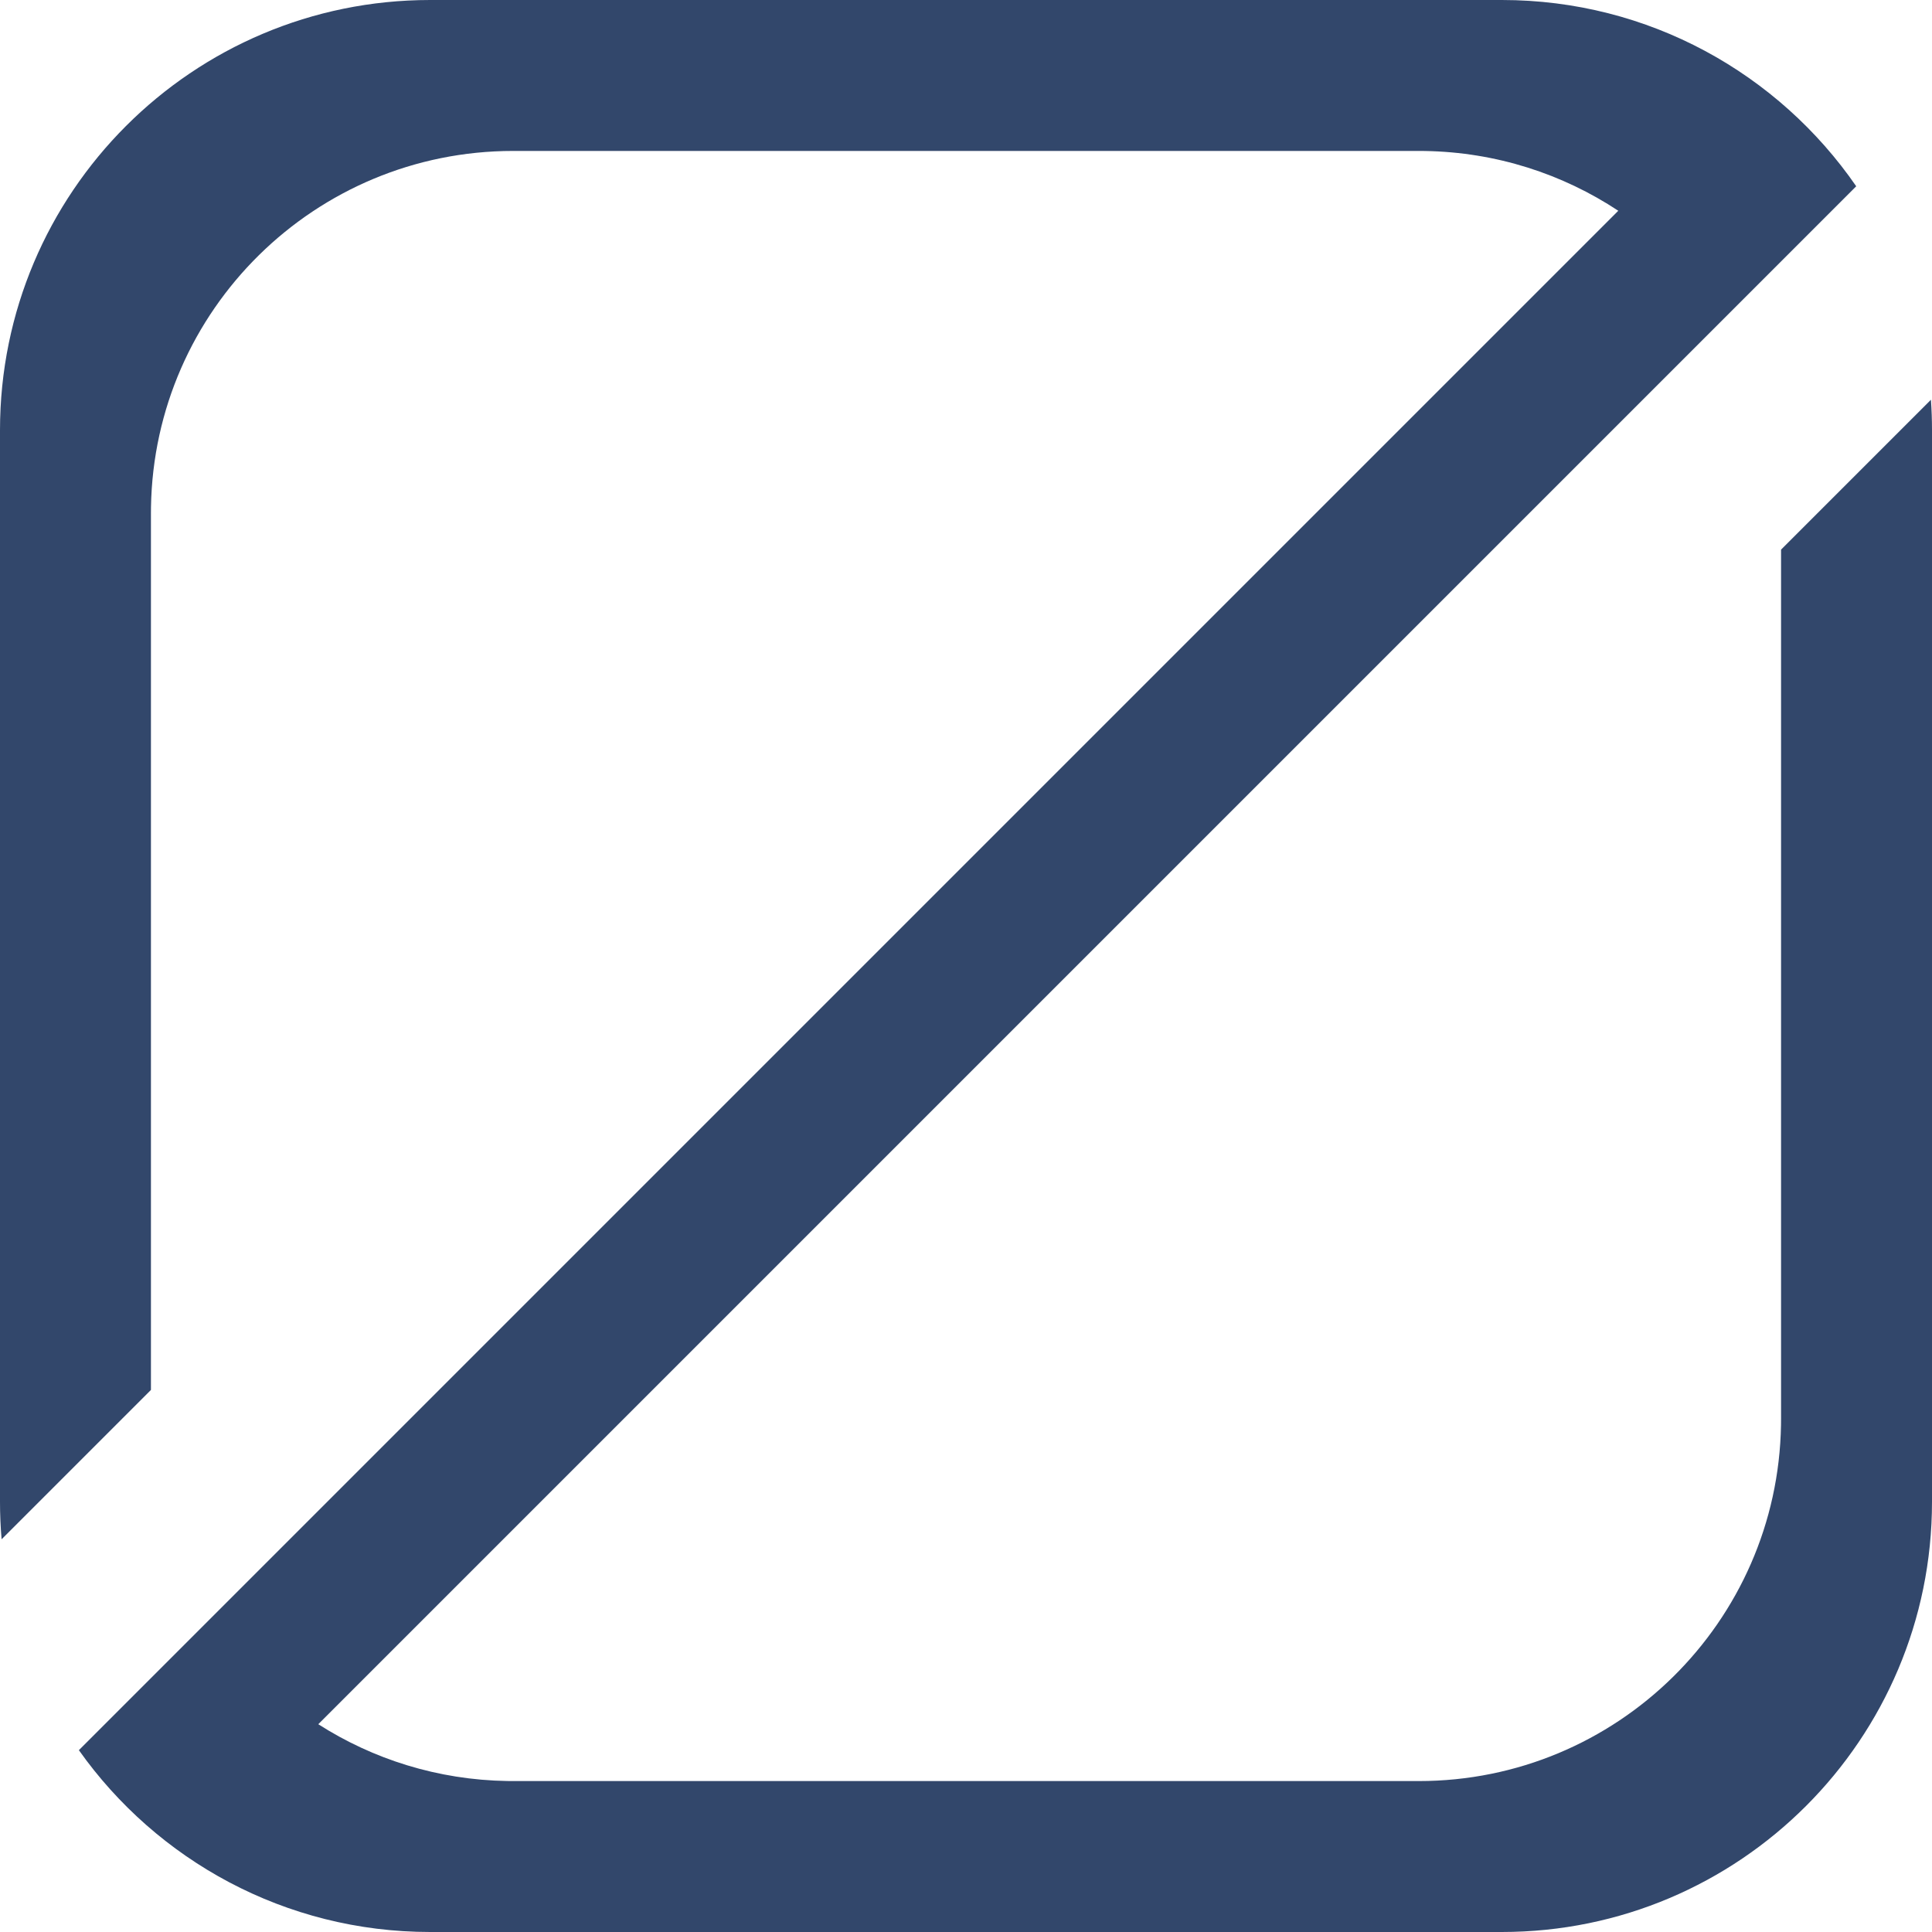
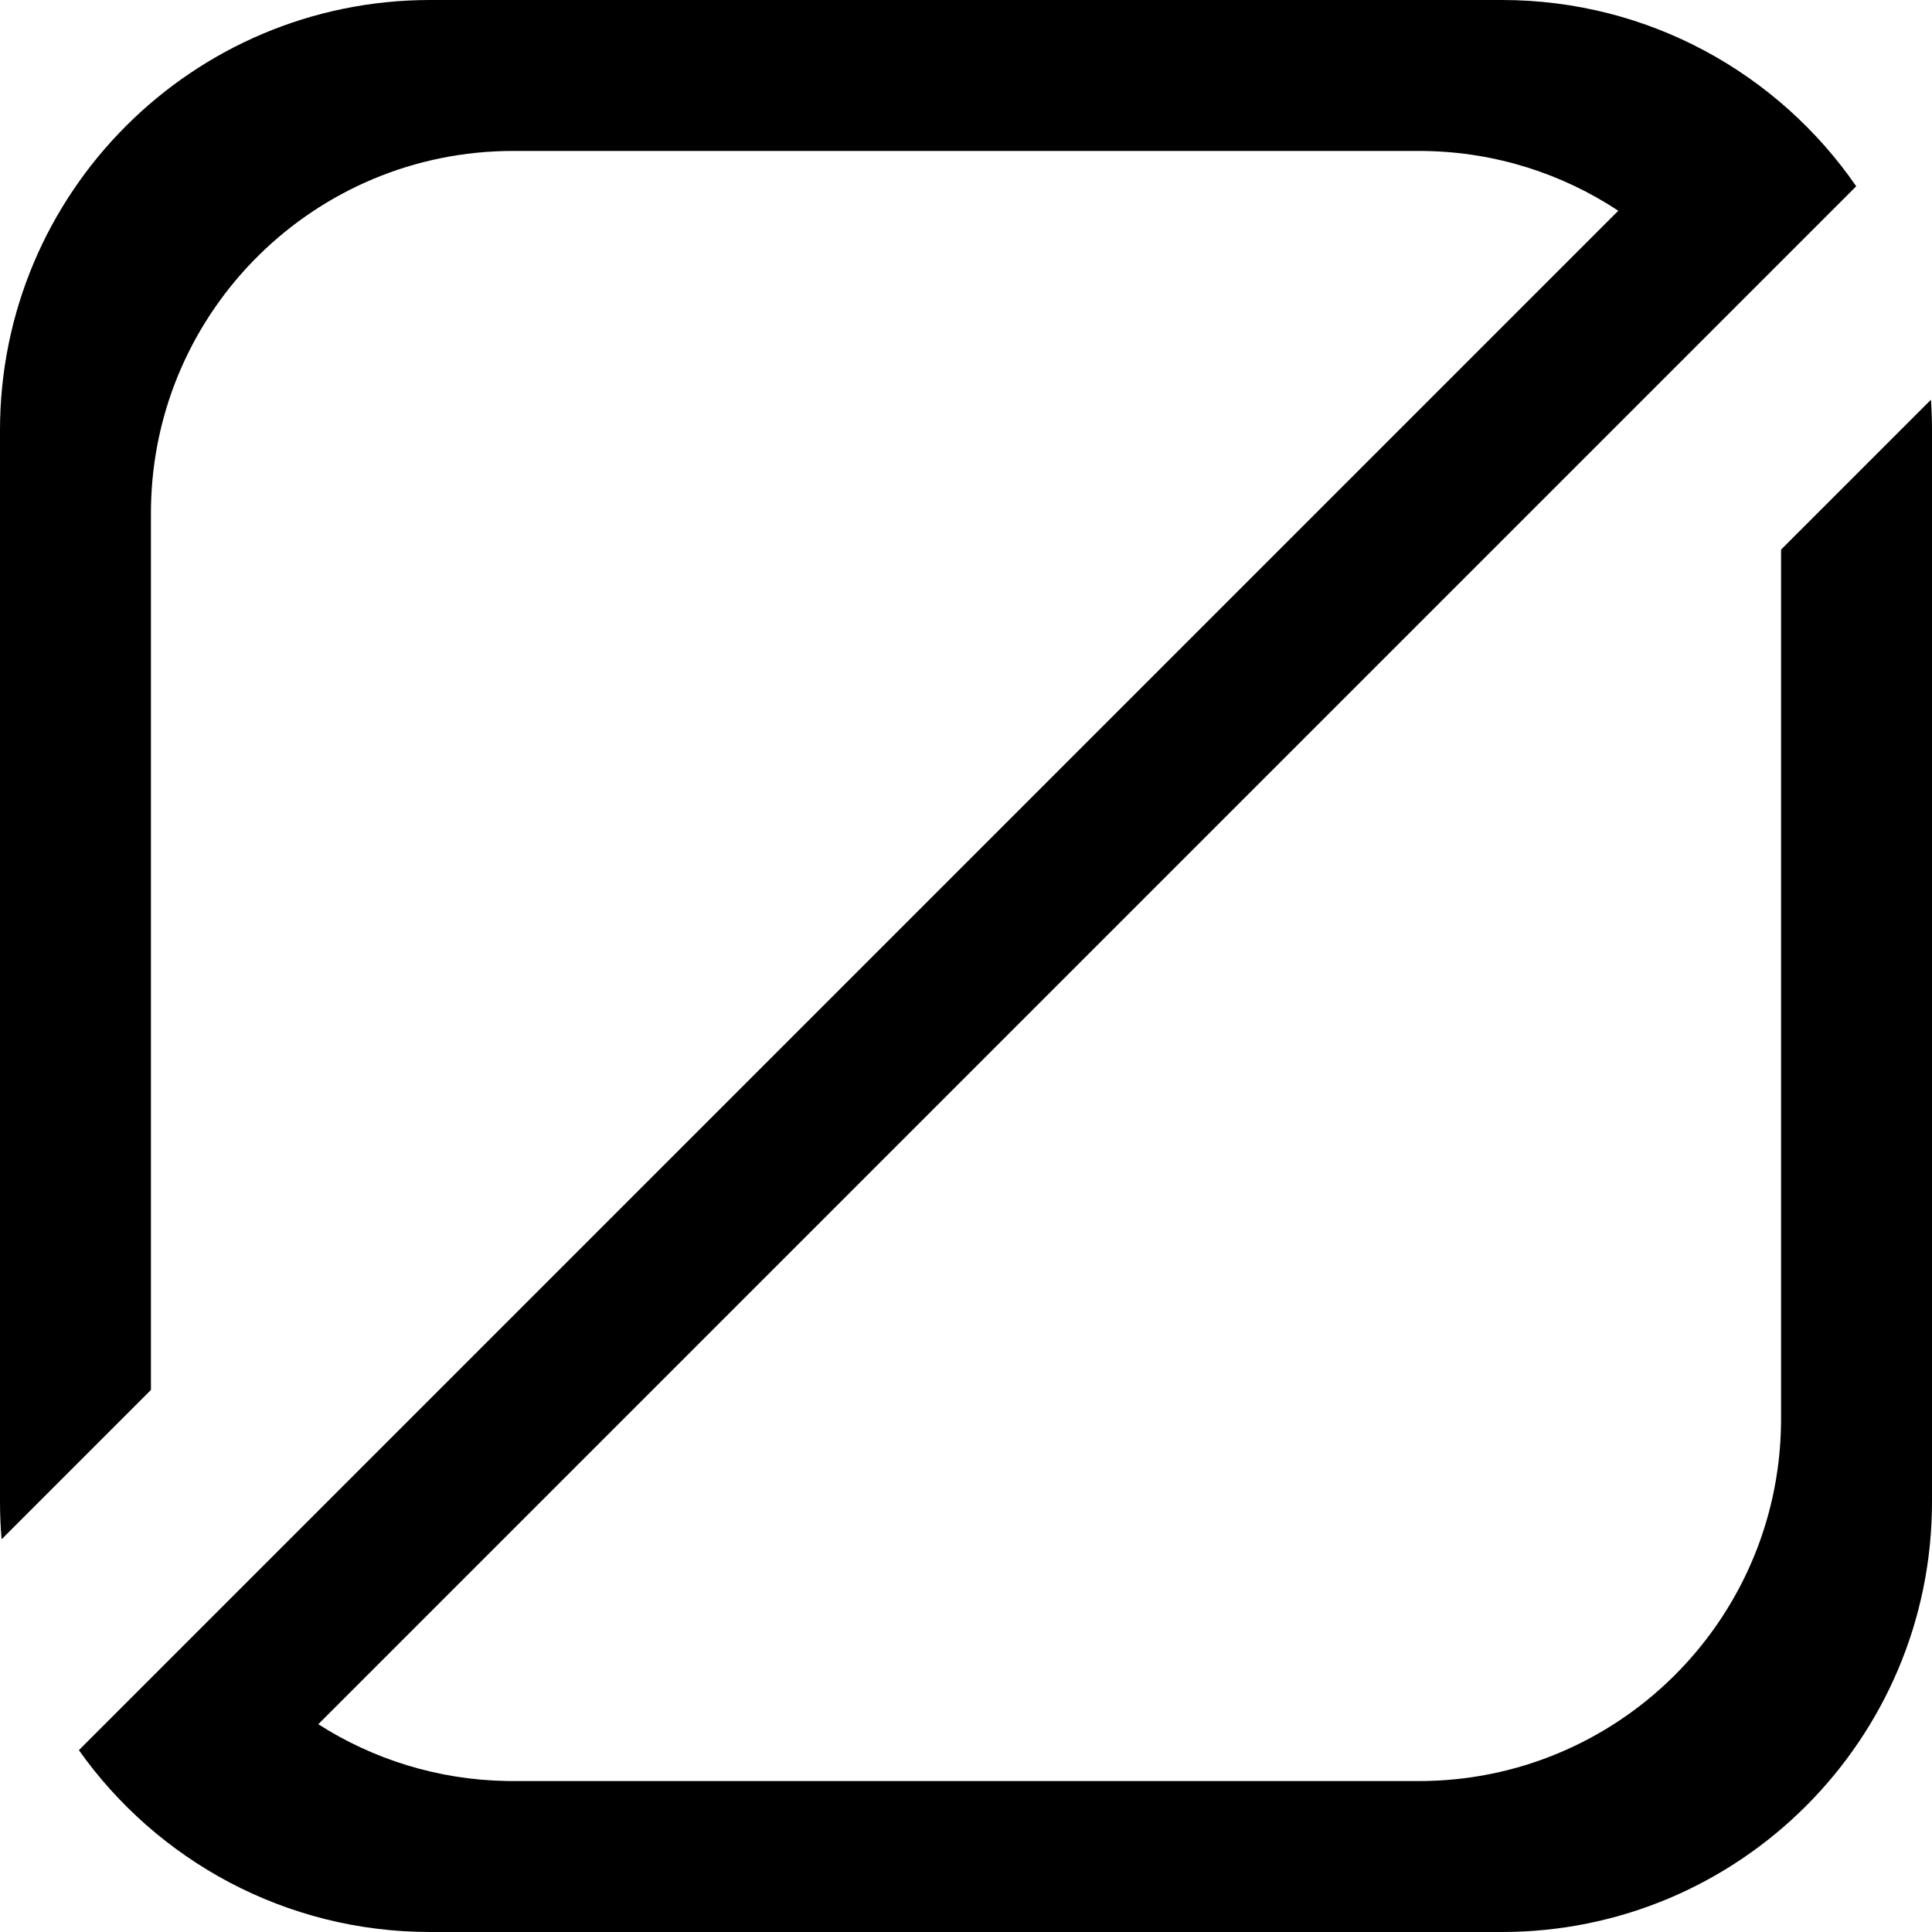
<svg xmlns="http://www.w3.org/2000/svg" width="512px" height="512px" viewBox="0 0 512 512" version="1.1">
-   <g id="Page-1" stroke="none" stroke-width="1" fill="#32476B" fill-rule="evenodd">
+   <g id="Page-1" stroke="none" stroke-width="1" fill="#000000" fill-rule="evenodd">
    <path d="M398,0 C436.961,0 471.357,19.545 491.919,49.365 L379.037,162.248 L84.35,456.935 C98.847,466.206 115.999,471.689 134.412,471.987 L136,472 L376,472 C428.489,472 471.139,429.875 471.987,377.588 L472,376 L472,145.651 L511.719,105.935 C511.905,108.599 512,111.288 512,114 L512,398 C512,460.96 460.96,512 398,512 L114,512 C75.554,512 41.553,492.968 20.904,463.812 L428.863,55.853 C414.114,46.105 396.517,40.32 377.588,40.013 L376,40 L136,40 C83.511,40 40.861,82.125 40.013,134.412 L40,136 L40,368.347 L0.426,407.922 C0.144,404.652 0,401.343 0,398 L0,114 C0,51.04 51.04,0 114,0 L398,0 Z" id="Path" />
  </g>
</svg>
